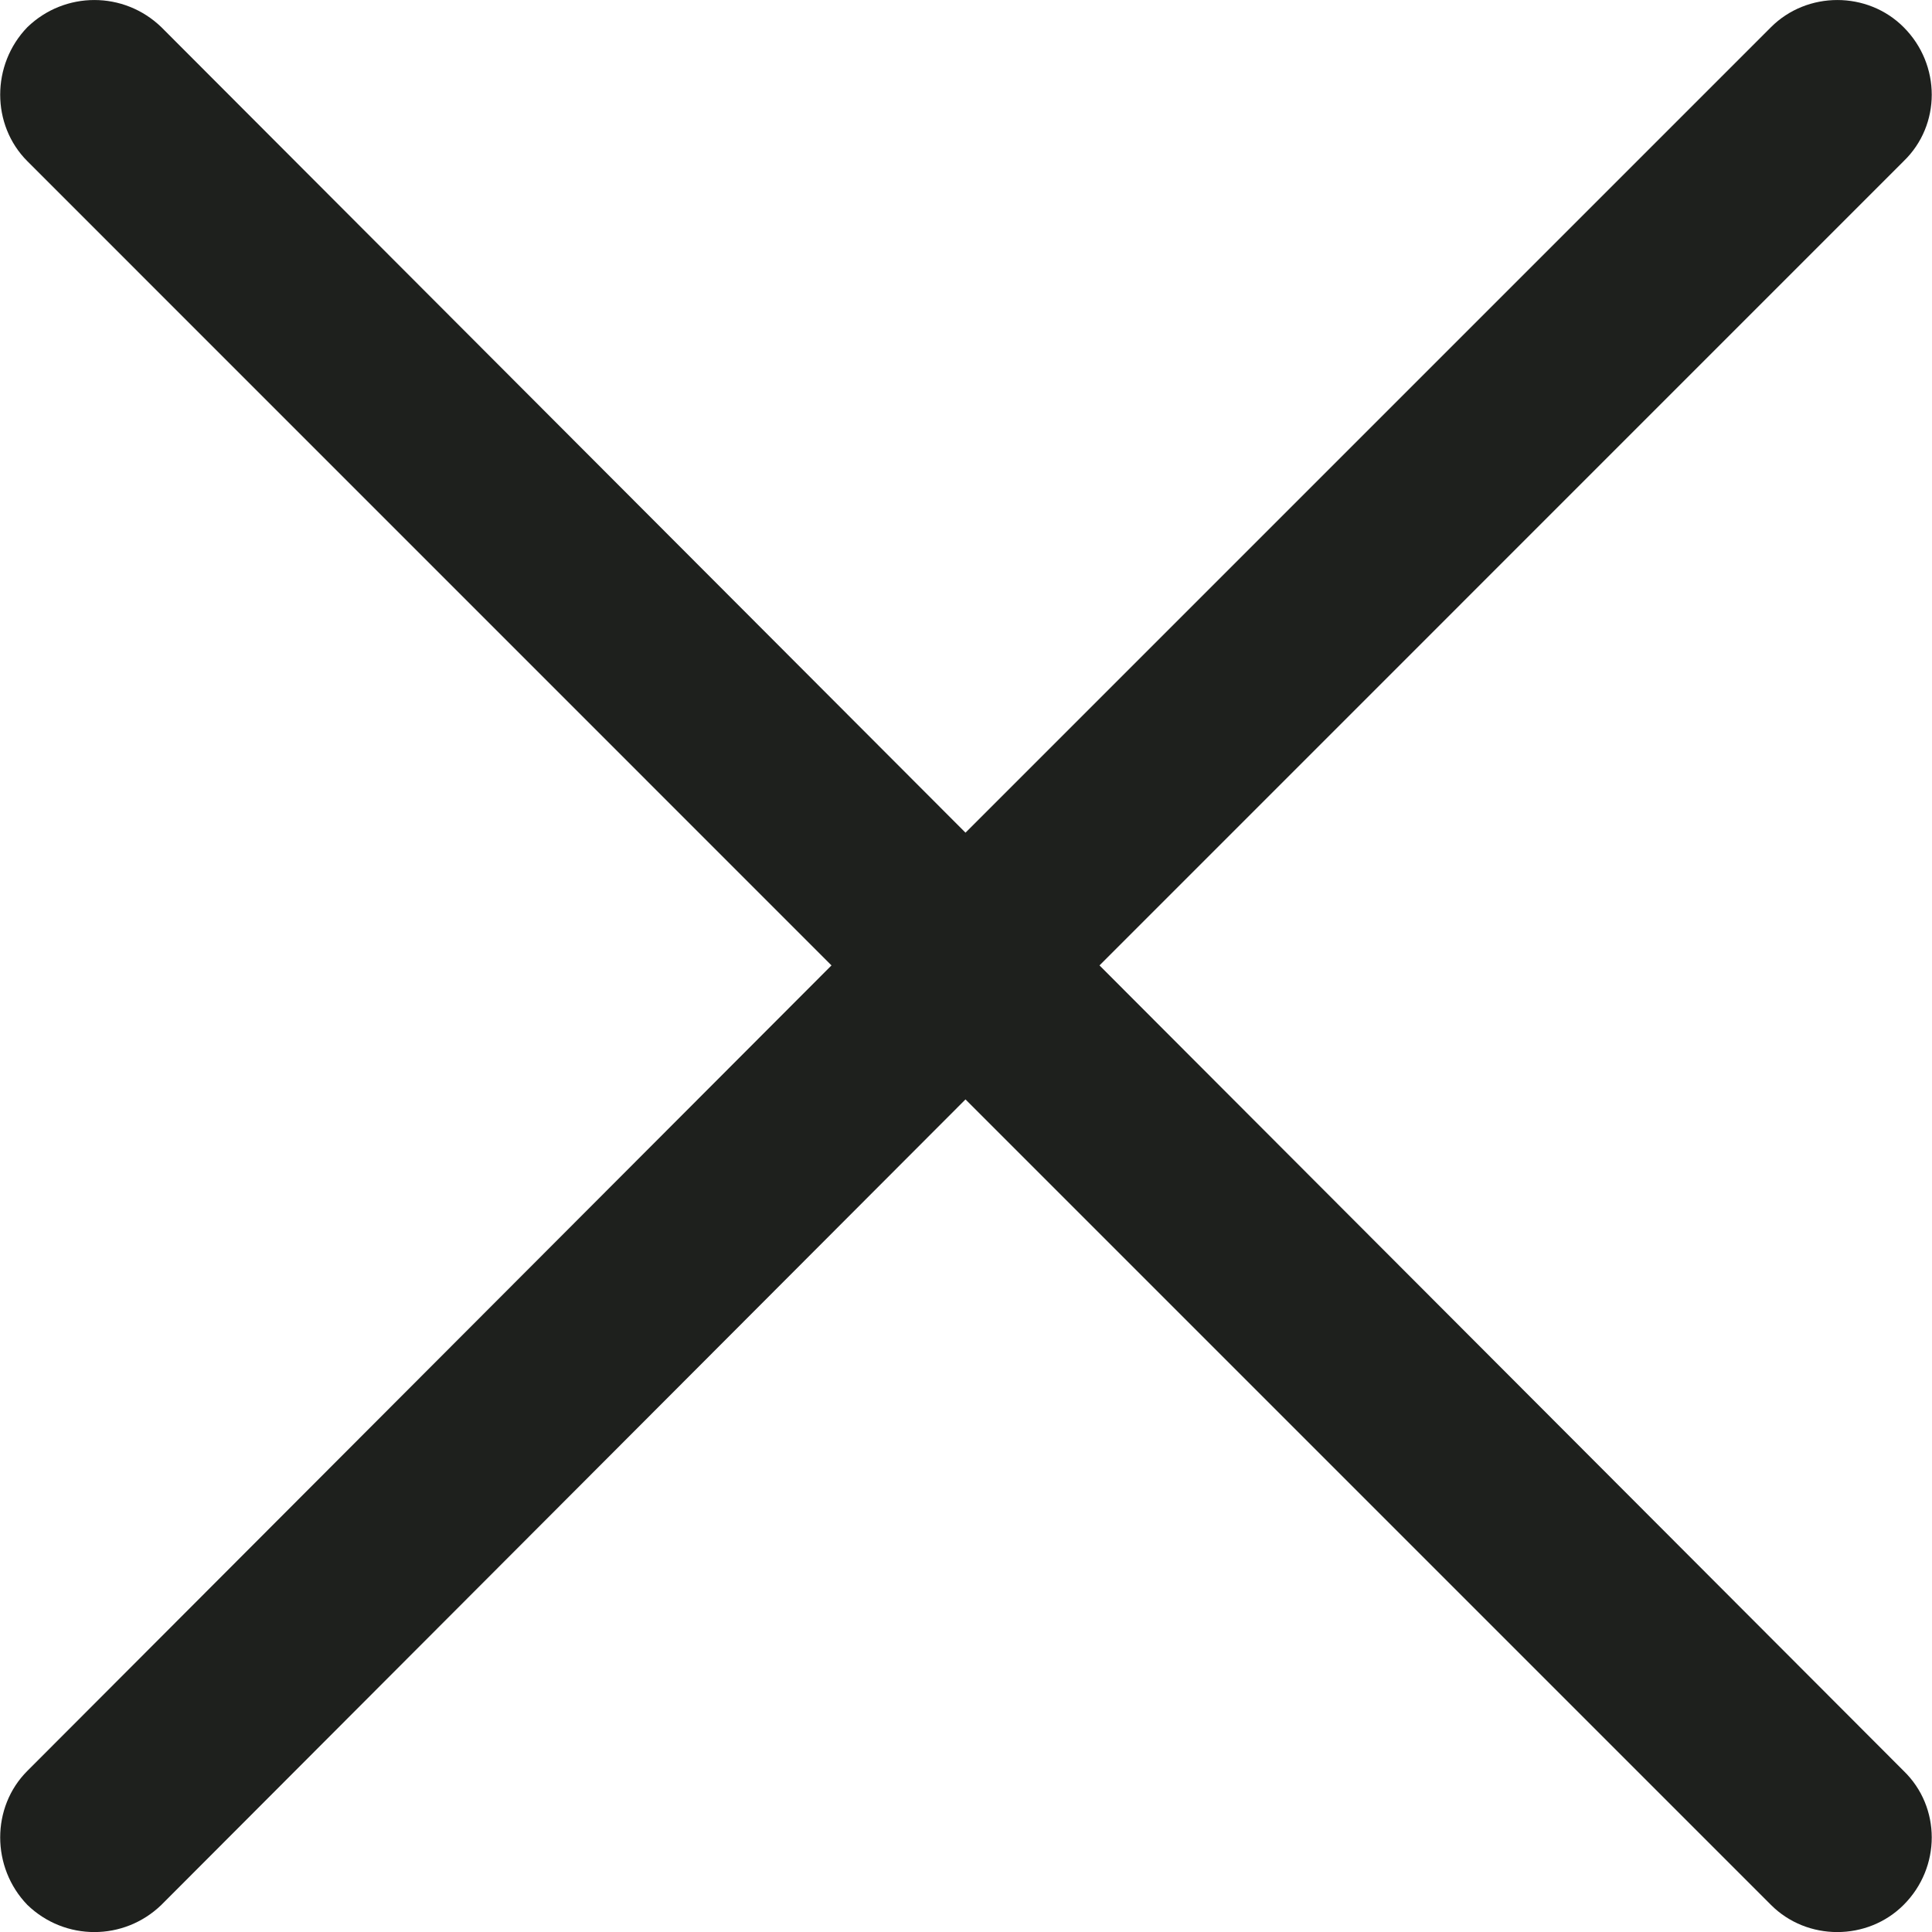
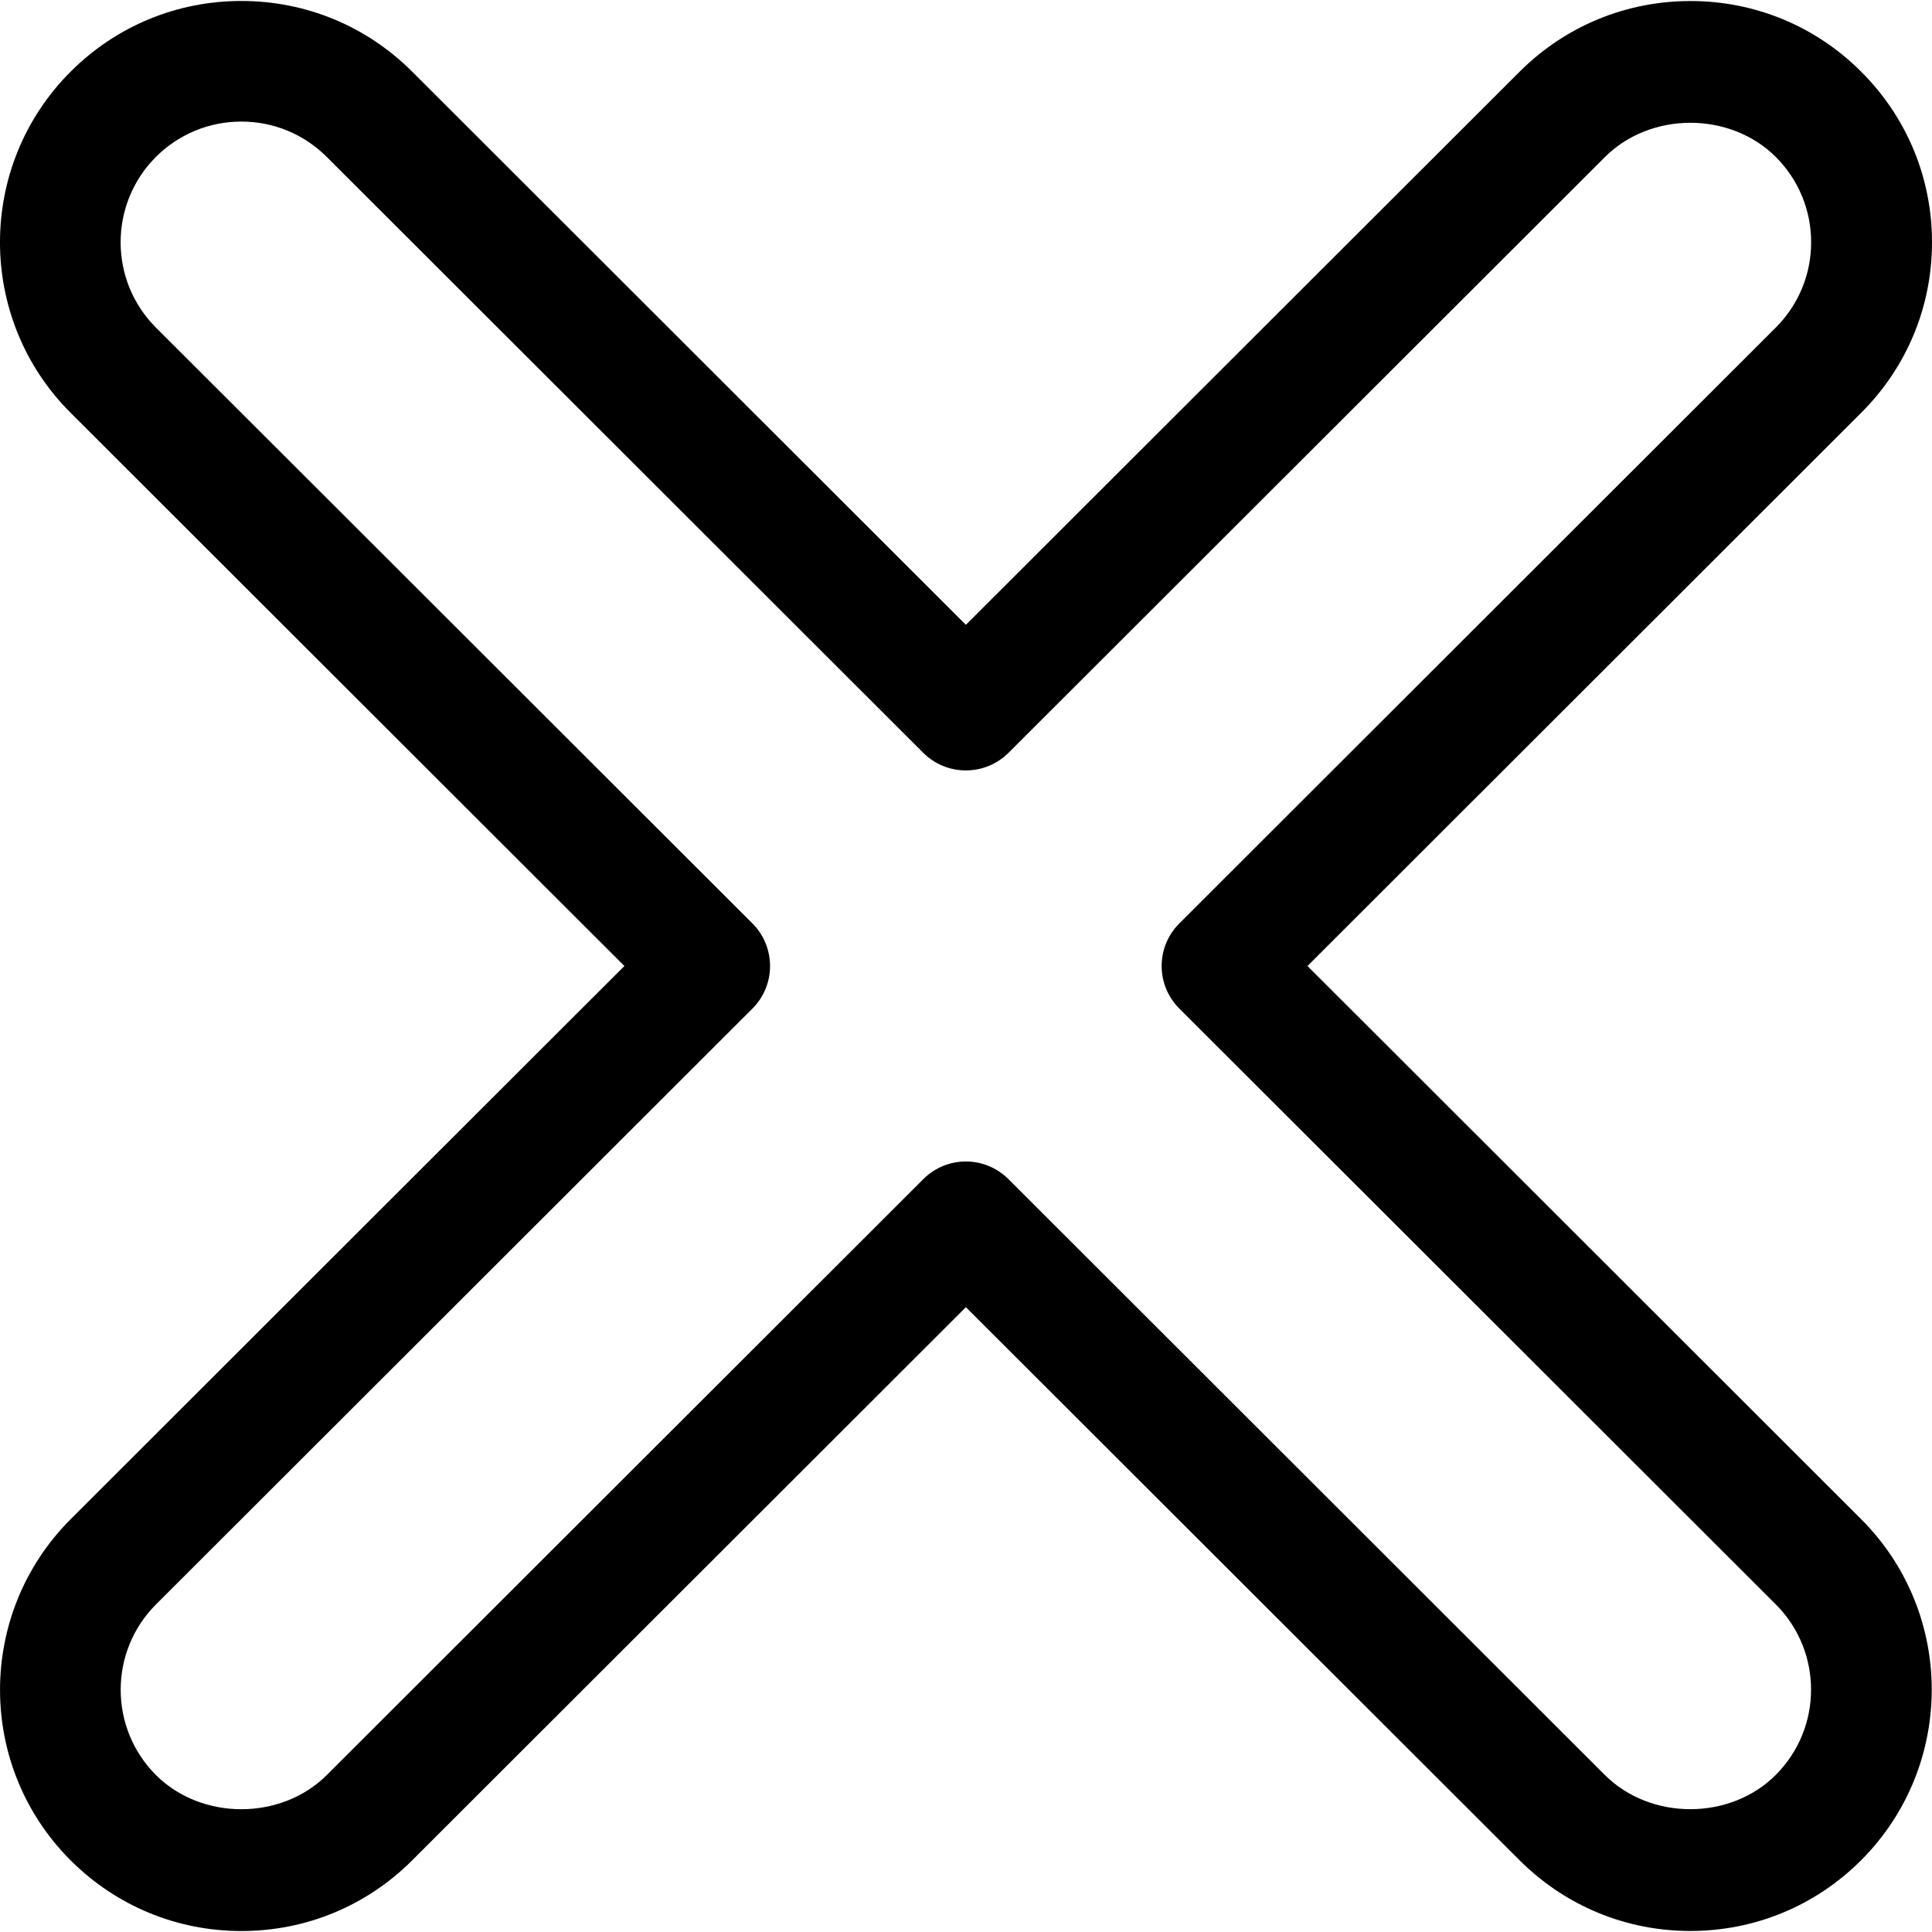
- <svg xmlns="http://www.w3.org/2000/svg" version="1.1" id="Capa_1" x="0px" y="0px" viewBox="0 0 22.88 22.88" style="enable-background:new 0 0 22.88 22.88;" xml:space="preserve">
-   <path style="fill:#1E201D;" d="M0.324,1.909c-0.429-0.429-0.429-1.143,0-1.587c0.444-0.429,1.143-0.429,1.587,0l9.523,9.539  l9.539-9.539c0.429-0.429,1.143-0.429,1.571,0c0.444,0.444,0.444,1.159,0,1.587l-9.523,9.524l9.523,9.539  c0.444,0.429,0.444,1.143,0,1.587c-0.429,0.429-1.143,0.429-1.571,0l-9.539-9.539l-9.523,9.539c-0.444,0.429-1.143,0.429-1.587,0  c-0.429-0.444-0.429-1.159,0-1.587l9.523-9.539L0.324,1.909z" />
+ <svg xmlns="http://www.w3.org/2000/svg" version="1.1" id="Capa_1" x="0px" y="0px" width="32.034px" height="32.033px" viewBox="0 0 32.034 32.033" style="enable-background:new 0 0 32.034 32.033;" xml:space="preserve">
+   <g>
+     <g id="Close">
+       <g>
+         <path d="M21.679,16.017l9.18-9.172c0.758-0.755,1.175-1.76,1.175-2.828s-0.417-2.073-1.175-2.829     c-0.754-0.755-1.762-1.171-2.83-1.171c-1.069,0-2.075,0.416-2.832,1.171l-9.182,9.172L6.834,1.188     C6.078,0.432,5.072,0.016,4.001,0.016c-1.068,0-2.074,0.416-2.83,1.172c-1.561,1.56-1.562,4.097,0,5.657l9.182,9.172     l-9.181,9.172c-1.562,1.562-1.562,4.099,0,5.658c0.756,0.755,1.762,1.171,2.831,1.171s2.075-0.416,2.831-1.172l9.181-9.172     l9.181,9.171c0.757,0.755,1.762,1.172,2.83,1.172c1.07,0,2.076-0.416,2.832-1.172c1.562-1.562,1.562-4.099,0-5.657L21.679,16.017     z M29.442,29.431c-0.756,0.755-2.074,0.756-2.832,0l-9.887-9.878c-0.392-0.393-1.025-0.393-1.416,0l-9.889,9.879     c-0.757,0.755-2.075,0.755-2.832,0c-0.78-0.78-0.78-2.049,0-2.829l9.889-9.879c0.188-0.188,0.293-0.44,0.293-0.707     c0-0.265-0.105-0.52-0.293-0.707l-9.89-9.879c-0.78-0.78-0.78-2.049,0-2.829c0.379-0.378,0.882-0.586,1.416-0.586     c0.536,0,1.038,0.208,1.417,0.586l9.889,9.879c0.391,0.391,1.024,0.391,1.416,0l9.889-9.878c0.757-0.756,2.074-0.756,2.832-0.001     c0.377,0.378,0.586,0.881,0.586,1.415s-0.209,1.036-0.586,1.414l-9.889,9.879c-0.392,0.391-0.392,1.022,0,1.414l9.889,9.878     C30.224,27.382,30.224,28.65,29.442,29.431z" />
+       </g>
+     </g>
+   </g>
  <g>
</g>
  <g>
</g>
  <g>
</g>
  <g>
</g>
  <g>
</g>
  <g>
</g>
  <g>
</g>
  <g>
</g>
  <g>
</g>
  <g>
</g>
  <g>
</g>
  <g>
</g>
  <g>
</g>
  <g>
</g>
  <g>
</g>
</svg>
